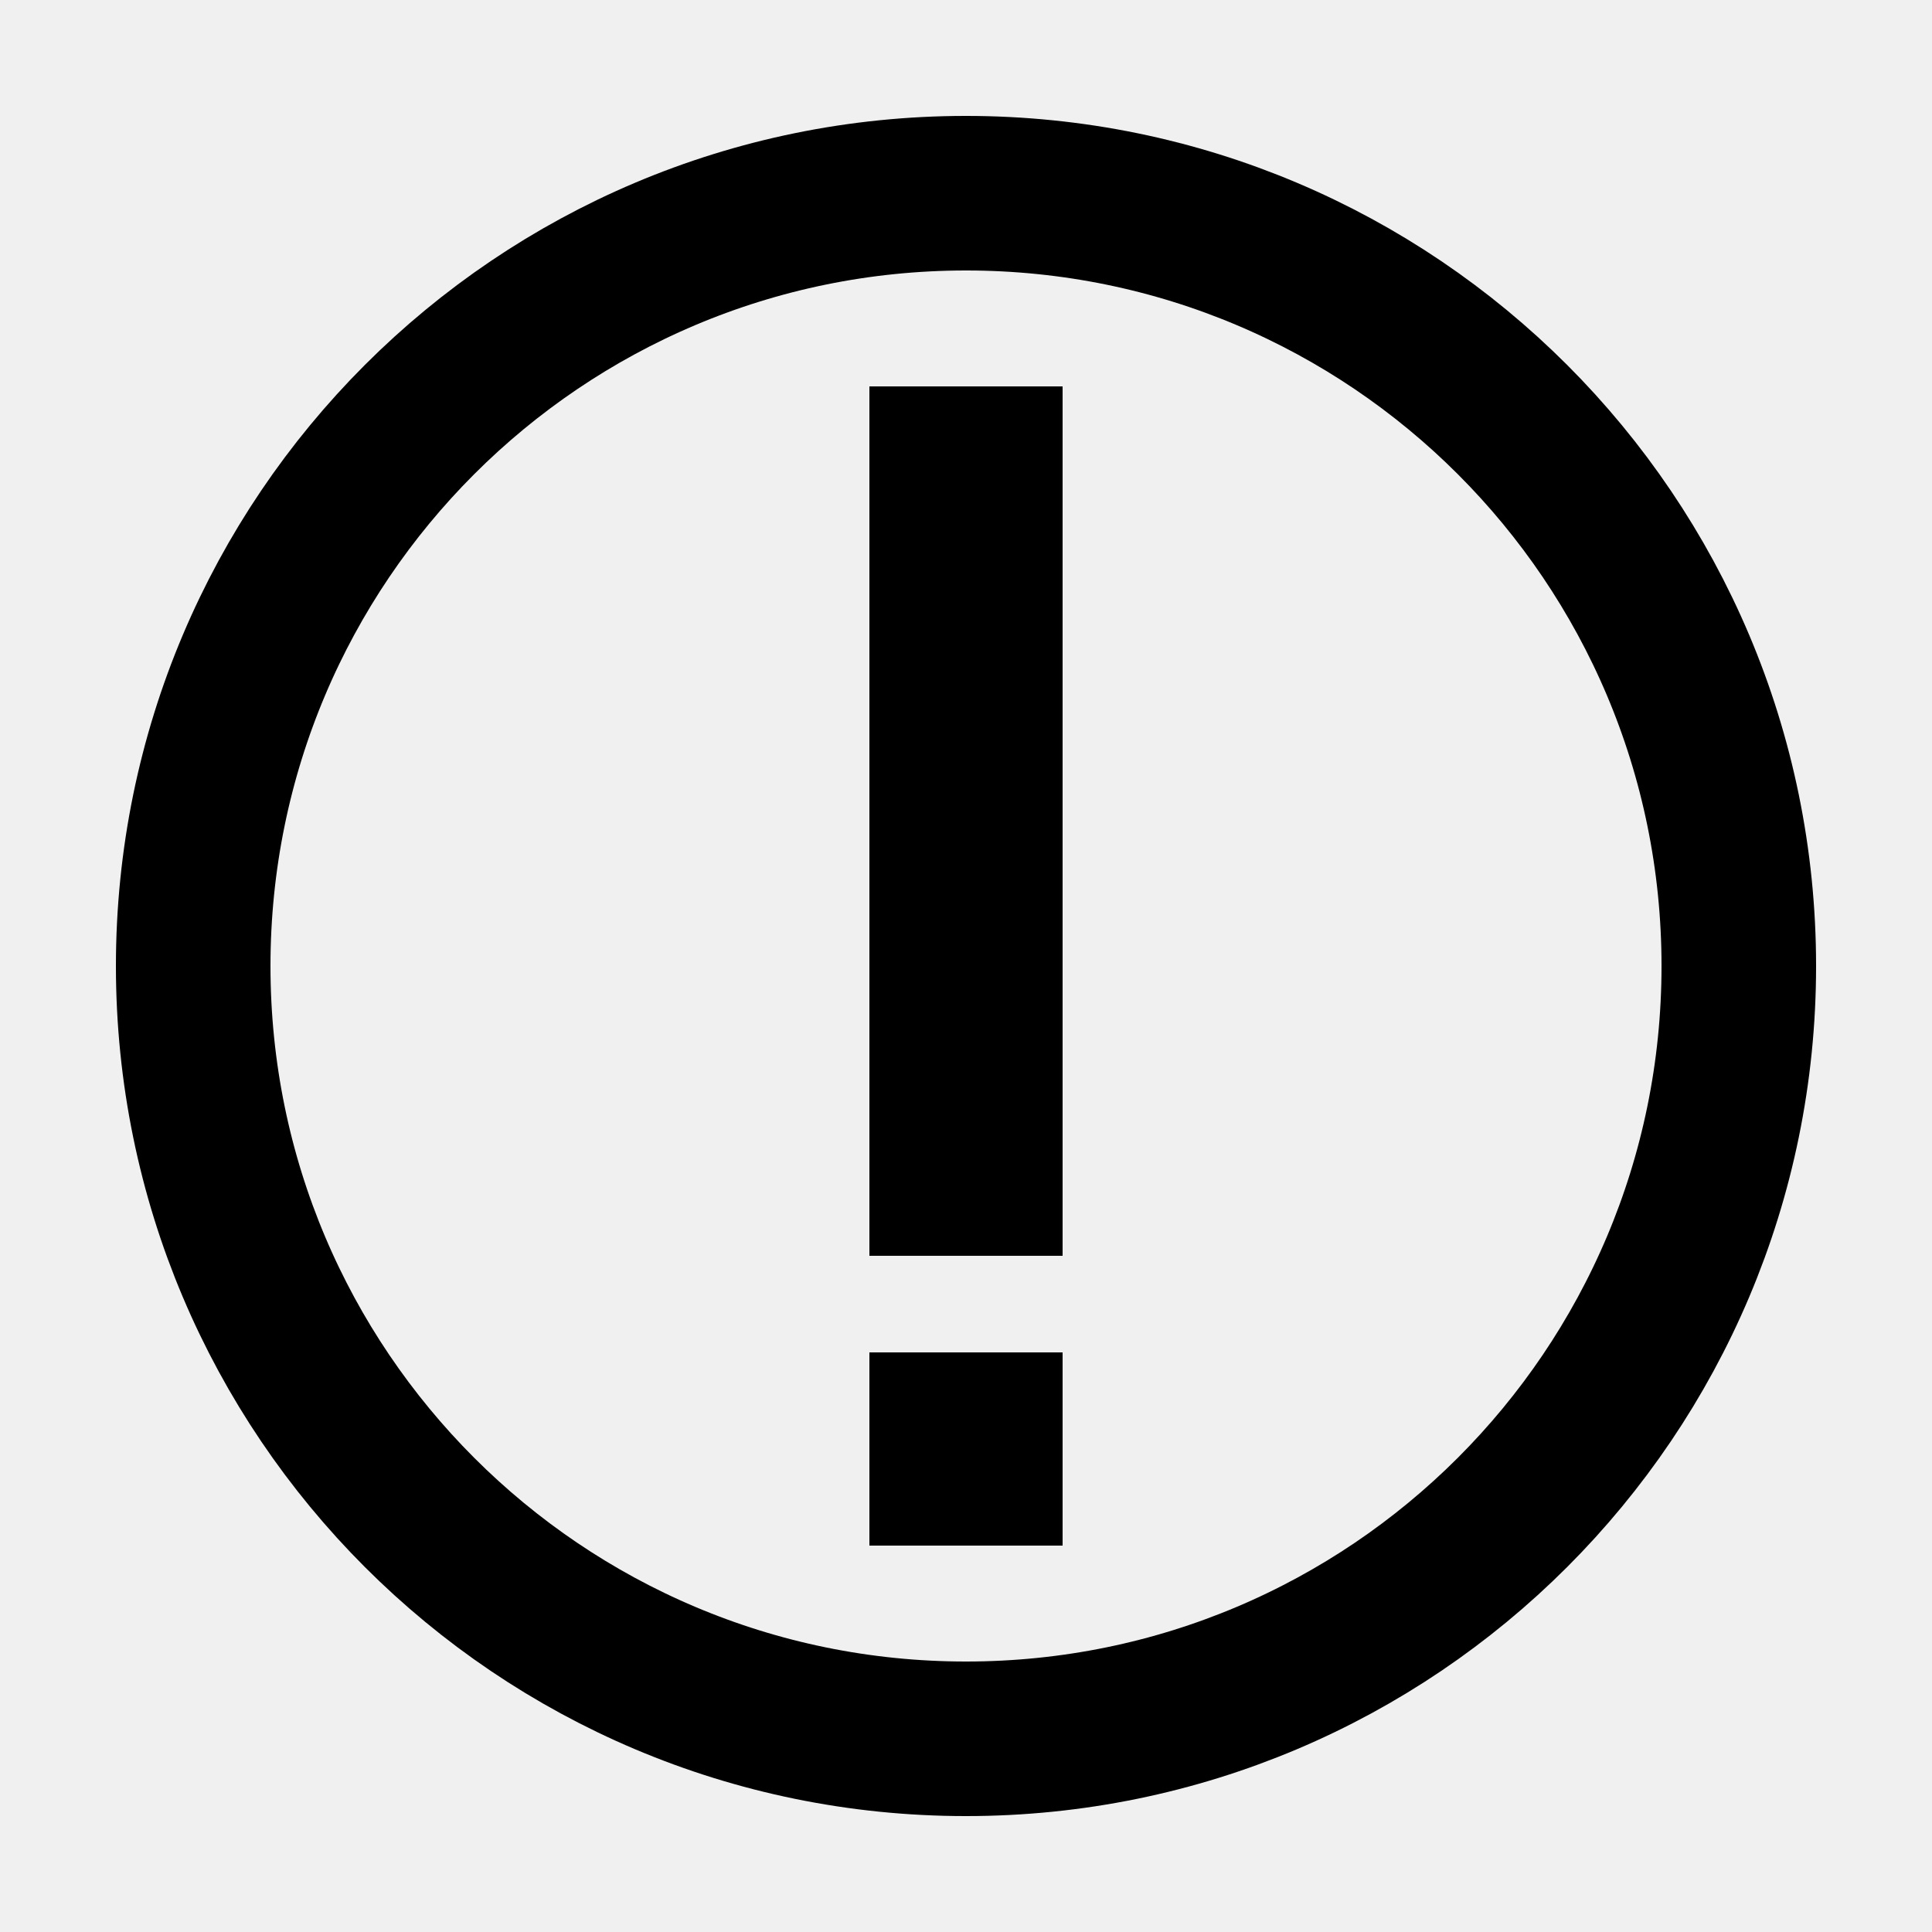
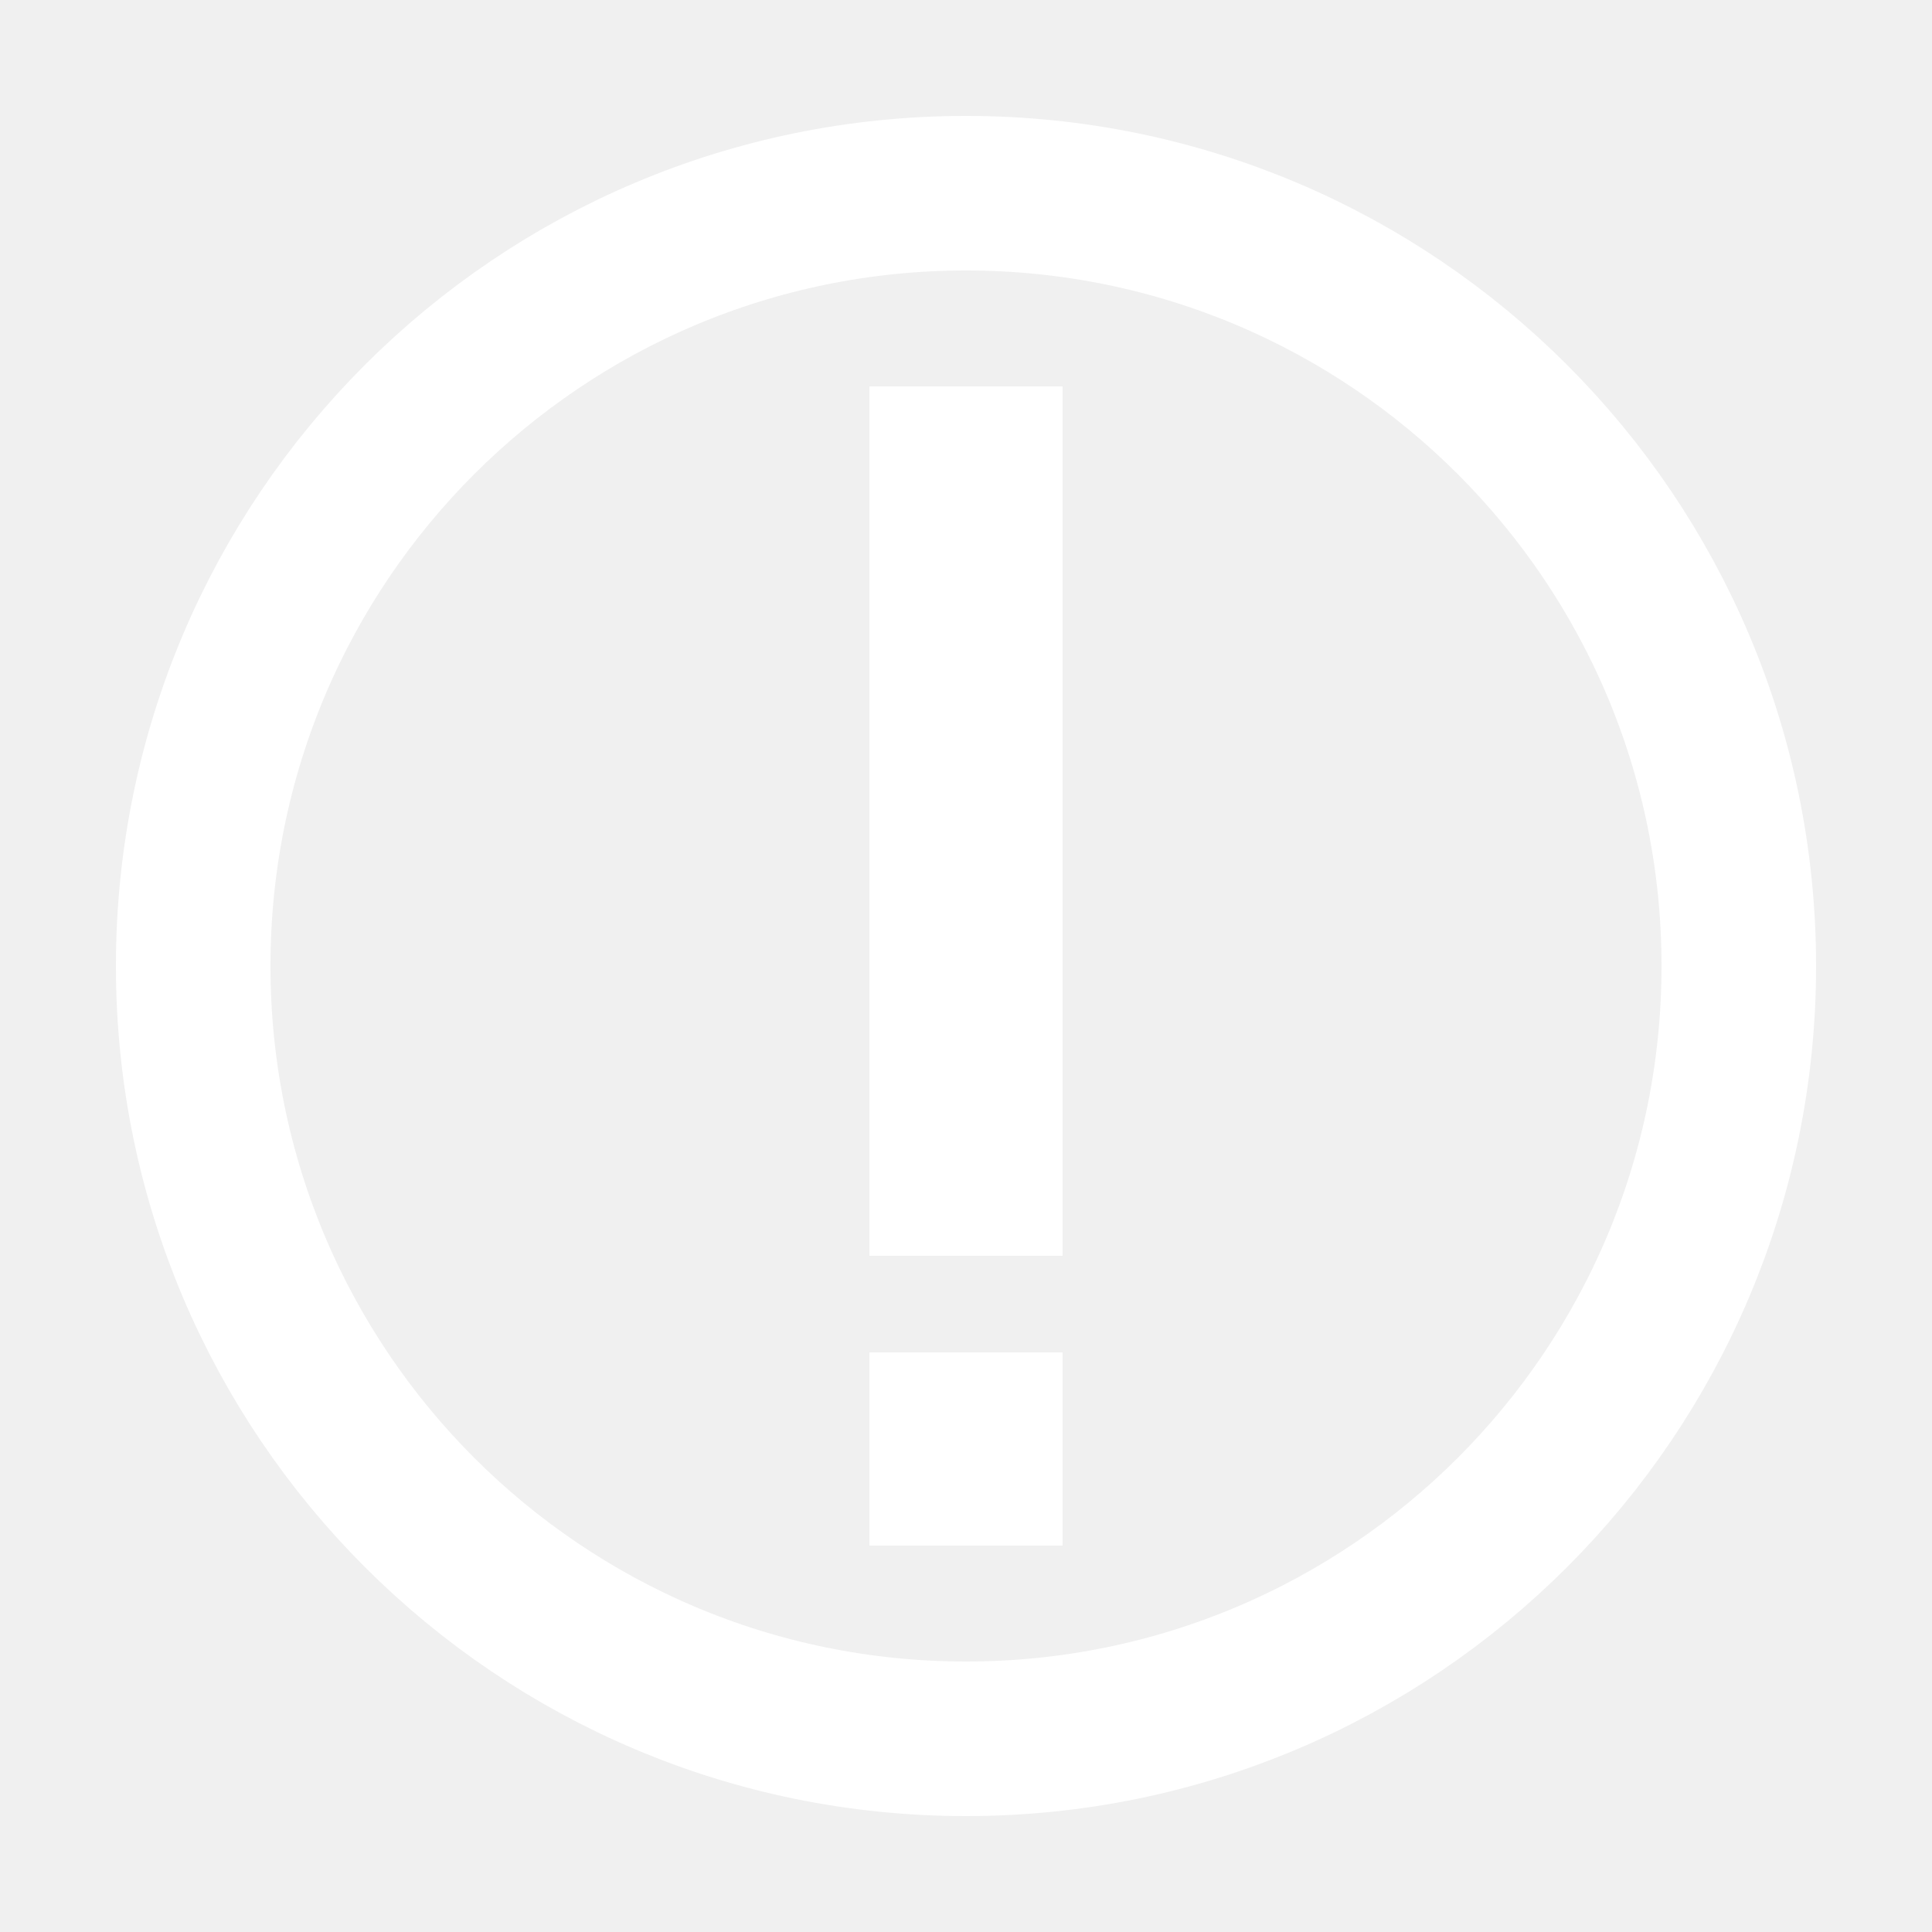
<svg xmlns="http://www.w3.org/2000/svg" viewBox="-1 -5 10 10">
-   <path d="M 0 0 A 1 1 0 0 0 8 0 A 1 1 0 0 0 0 0" stroke="#000" stroke-width="0.8" fill="none" />
-   <path d="M 4 -3 L 4 1.5 M 4 2 L 4 3" stroke="#000" stroke-width="1" fill="none" />
+   <path d="M 0 0 A 1 1 0 0 0 8 0 A 1 1 0 0 0 0 0" stroke="#fff" stroke-width="0.8" fill="none" />
+   <path d="M 4 -3 L 4 1.5 M 4 2 L 4 3" stroke="#fff" stroke-width="1" fill="none" />
</svg>
